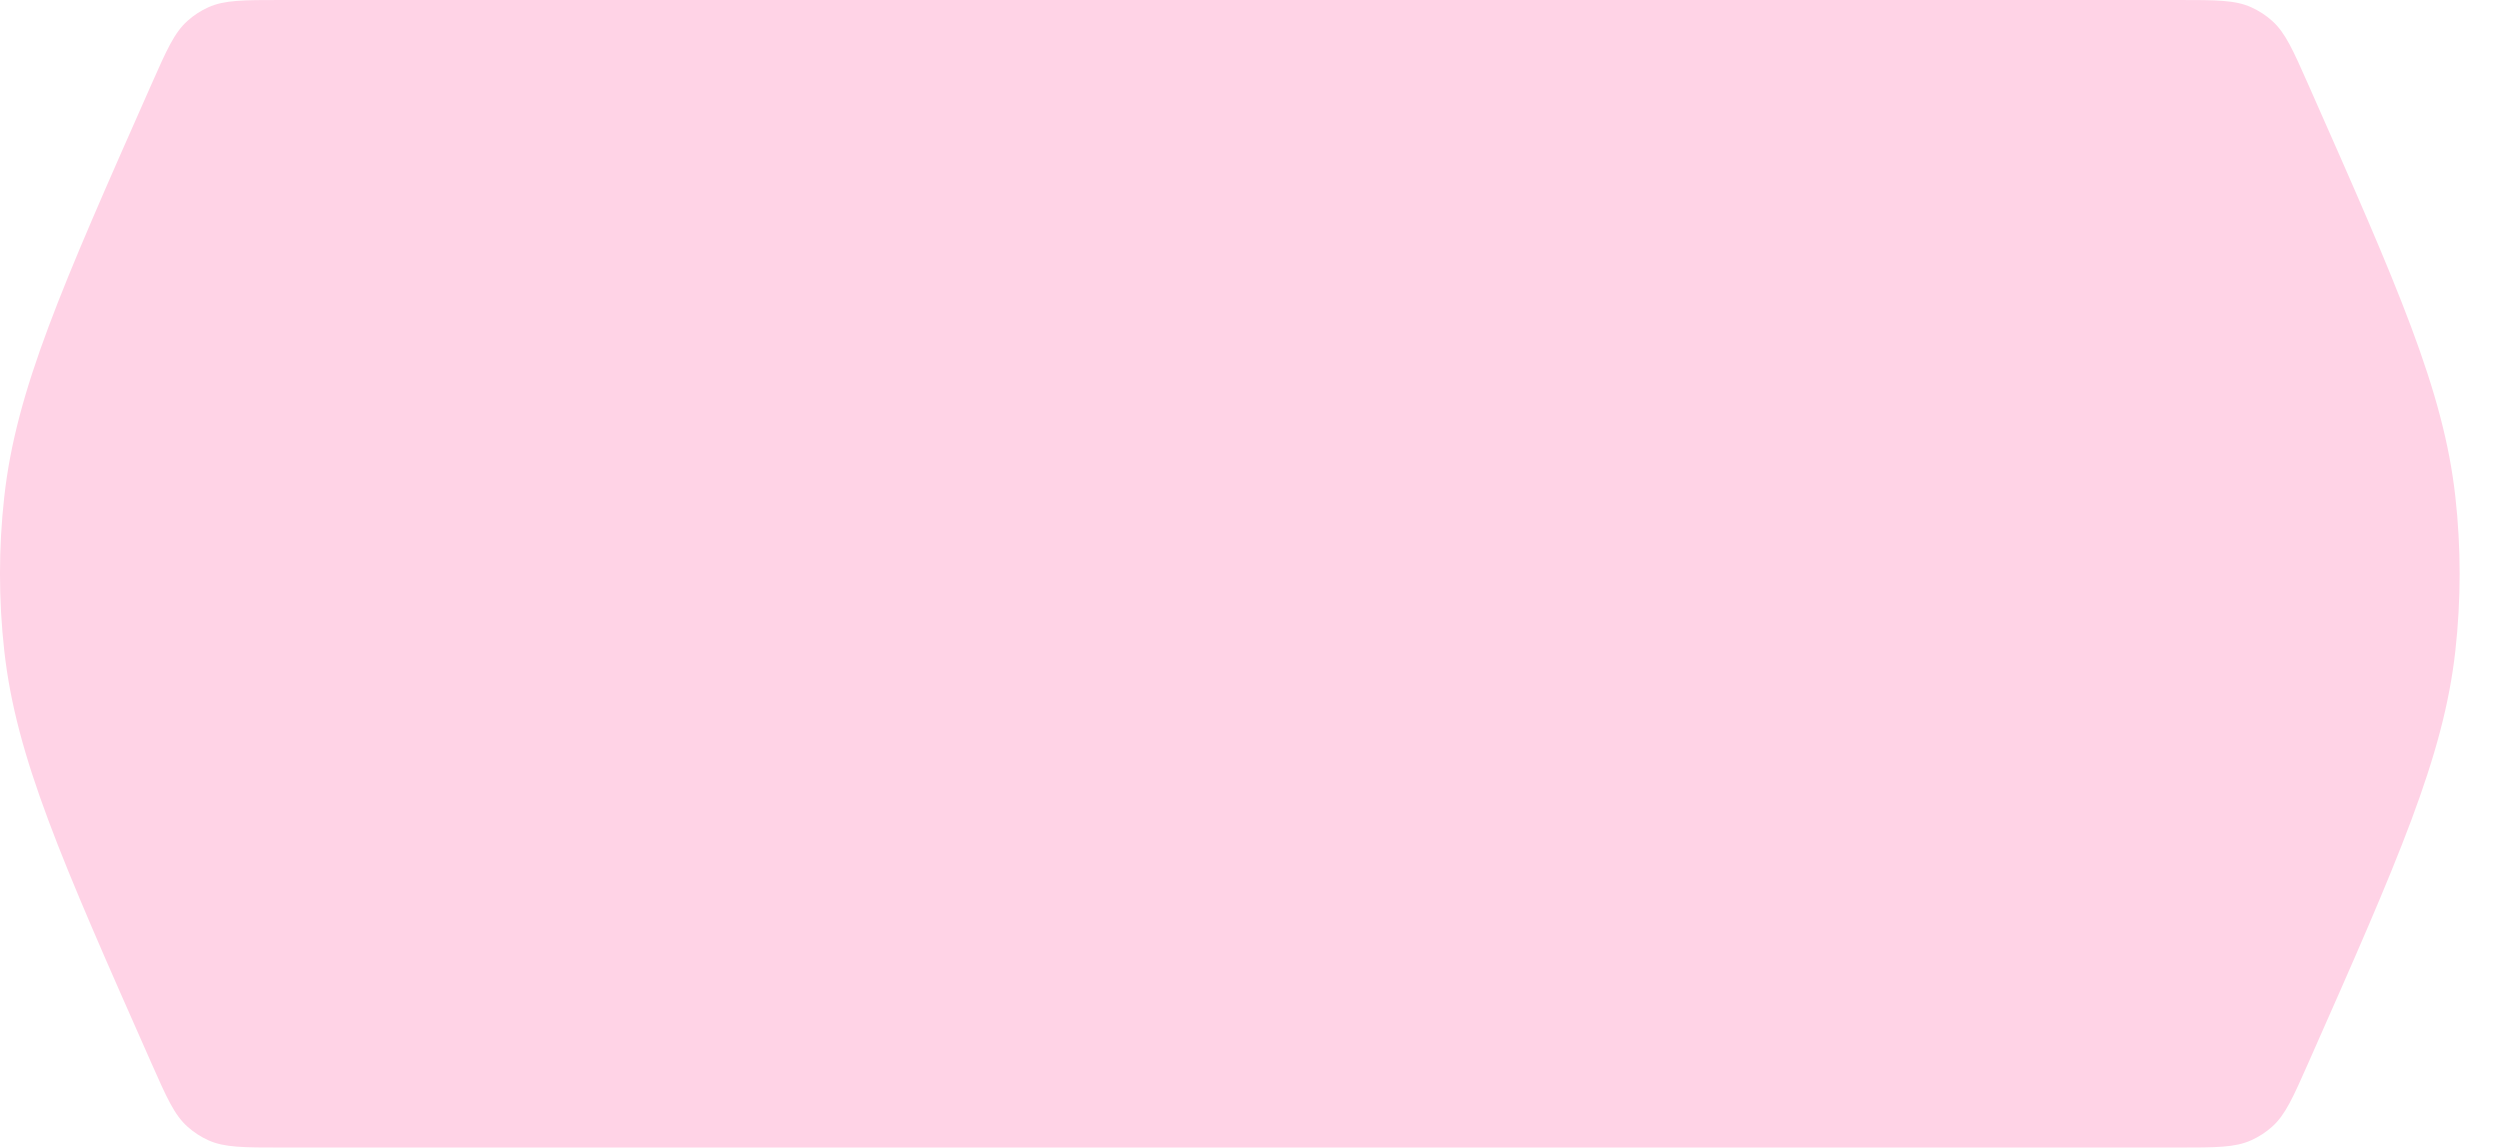
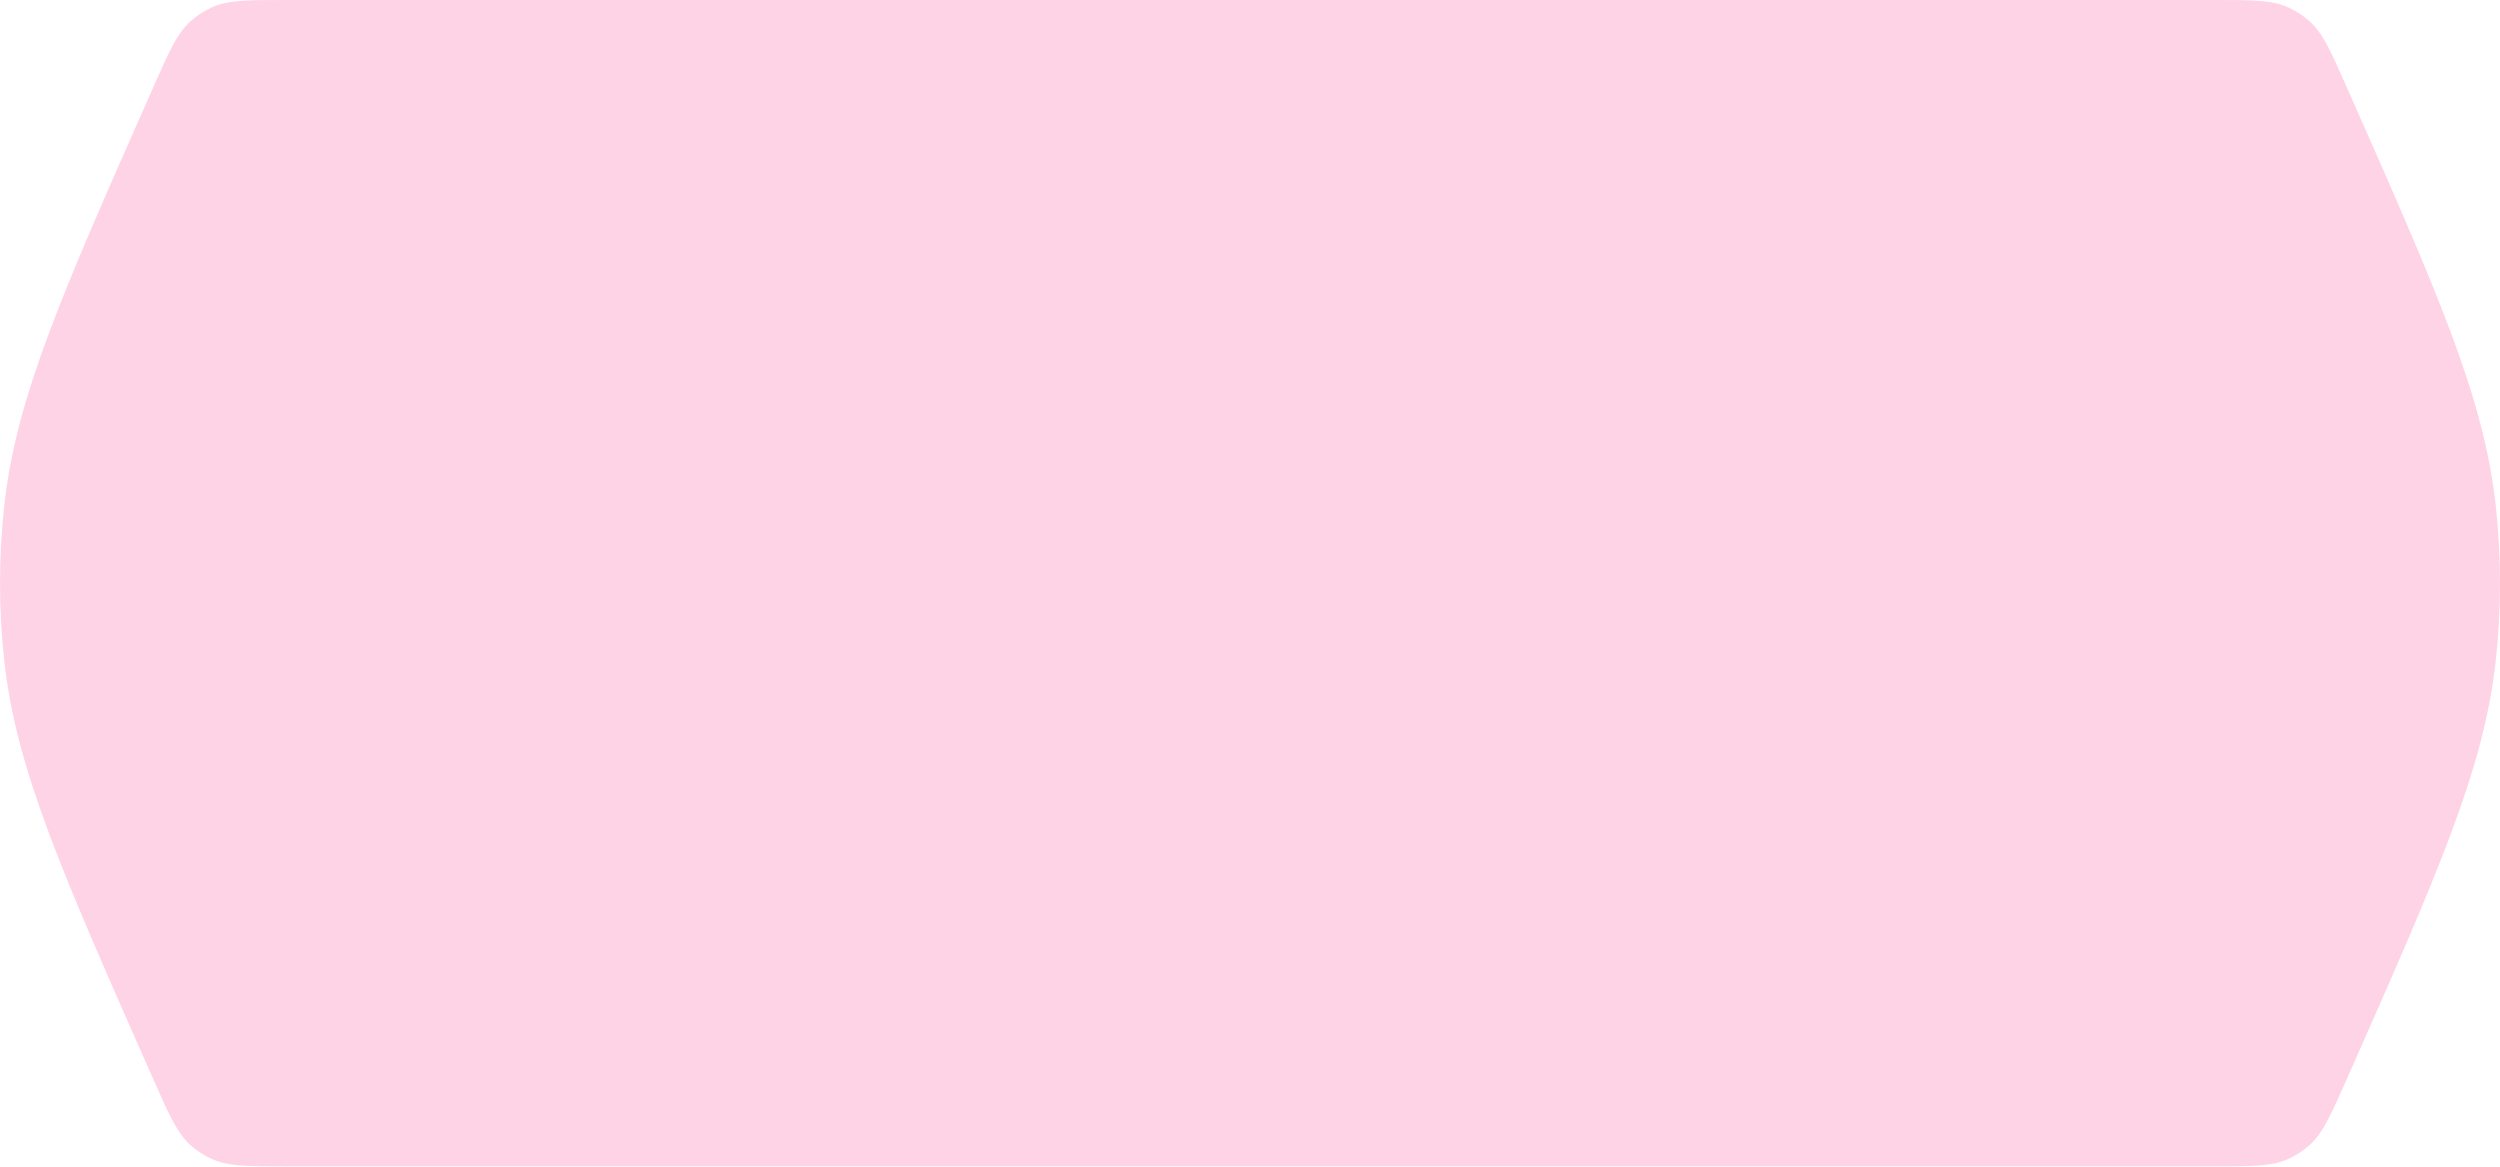
- <svg xmlns="http://www.w3.org/2000/svg" width="61" height="28" viewBox="0 0 61 28" fill="none">
-   <path d="M6.864 28H53.151C54.075 28 54.537 28 54.929 27.823C55.116 27.739 55.289 27.627 55.441 27.49C55.762 27.203 55.949 26.78 56.323 25.935C58.522 20.967 59.621 18.483 59.911 15.877C60.05 14.63 60.05 13.37 59.911 12.123C59.621 9.517 58.522 7.033 56.323 2.065C55.949 1.22 55.762 0.797 55.441 0.51C55.289 0.373 55.116 0.261 54.929 0.177C54.537 0 54.075 0 53.151 0H6.864C5.94 0 5.478 0 5.085 0.177C4.899 0.261 4.726 0.373 4.574 0.51C4.253 0.797 4.066 1.22 3.692 2.065C1.493 7.033 0.394 9.517 0.104 12.123C-0.035 13.37 -0.035 14.63 0.104 15.877C0.394 18.483 1.493 20.967 3.692 25.935C4.066 26.78 4.253 27.203 4.574 27.49C4.726 27.627 4.899 27.739 5.085 27.823C5.478 28 5.94 28 6.864 28Z" fill="#FFD3E6" />
+ <svg xmlns="http://www.w3.org/2000/svg" preserveAspectRatio="none" width="67.581" height="31.53" viewBox="0 0 67.581 31.53" fill="none">
+   <path id="Vector 8502" d="M7.73 31.53H59.852C60.892 31.53 61.413 31.53 61.855 31.331C62.065 31.236 62.259 31.11 62.431 30.956C62.792 30.633 63.002 30.157 63.424 29.205L63.424 29.205C65.9 23.611 67.138 20.814 67.464 17.879C67.62 16.474 67.62 15.056 67.464 13.651C67.138 10.716 65.9 7.919 63.424 2.325L63.424 2.325C63.002 1.373 62.792 0.897 62.431 0.574C62.259 0.421 62.065 0.294 61.855 0.199C61.413 0 60.892 0 59.852 0H7.73C6.689 0 6.168 0 5.727 0.199C5.517 0.294 5.322 0.421 5.151 0.574C4.79 0.897 4.579 1.373 4.158 2.325L4.158 2.325C1.681 7.919 0.443 10.716 0.117 13.651C-0.039 15.056 -0.039 16.474 0.117 17.879C0.443 20.814 1.681 23.611 4.158 29.205L4.158 29.205C4.579 30.157 4.79 30.633 5.151 30.956C5.322 31.11 5.517 31.236 5.727 31.331C6.168 31.53 6.689 31.53 7.73 31.53Z" fill="#FFD3E6" />
</svg>
